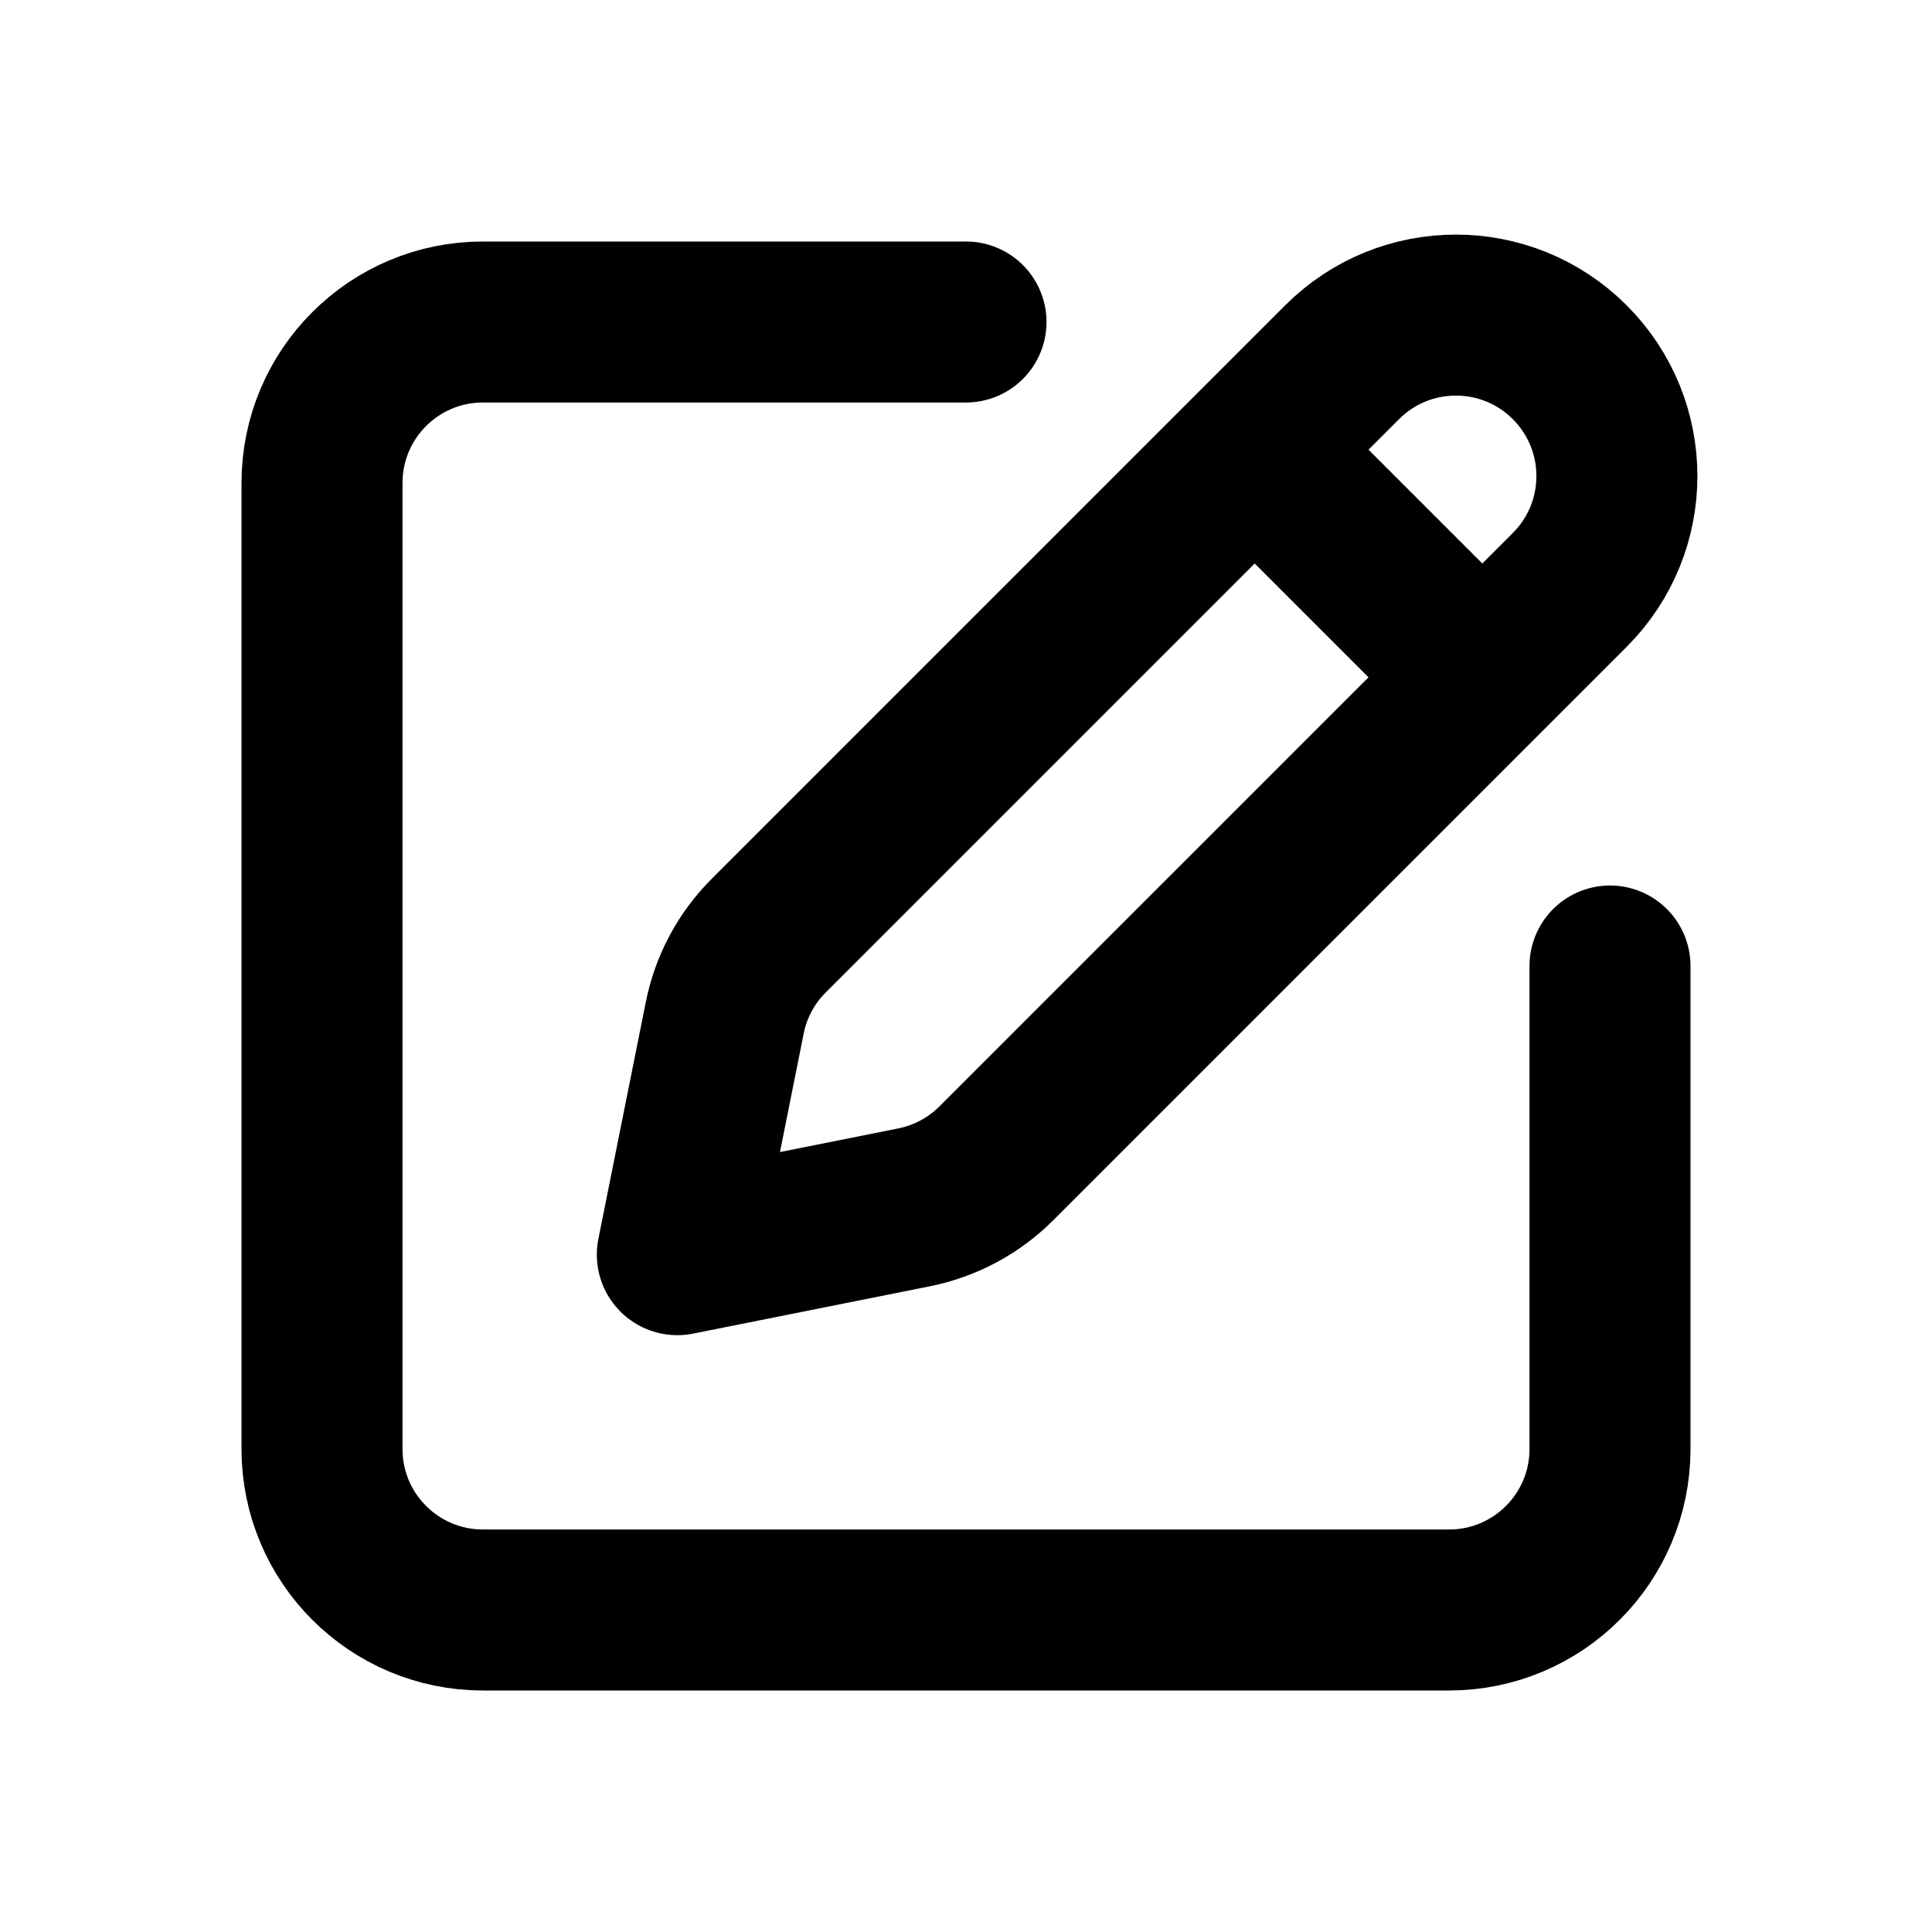
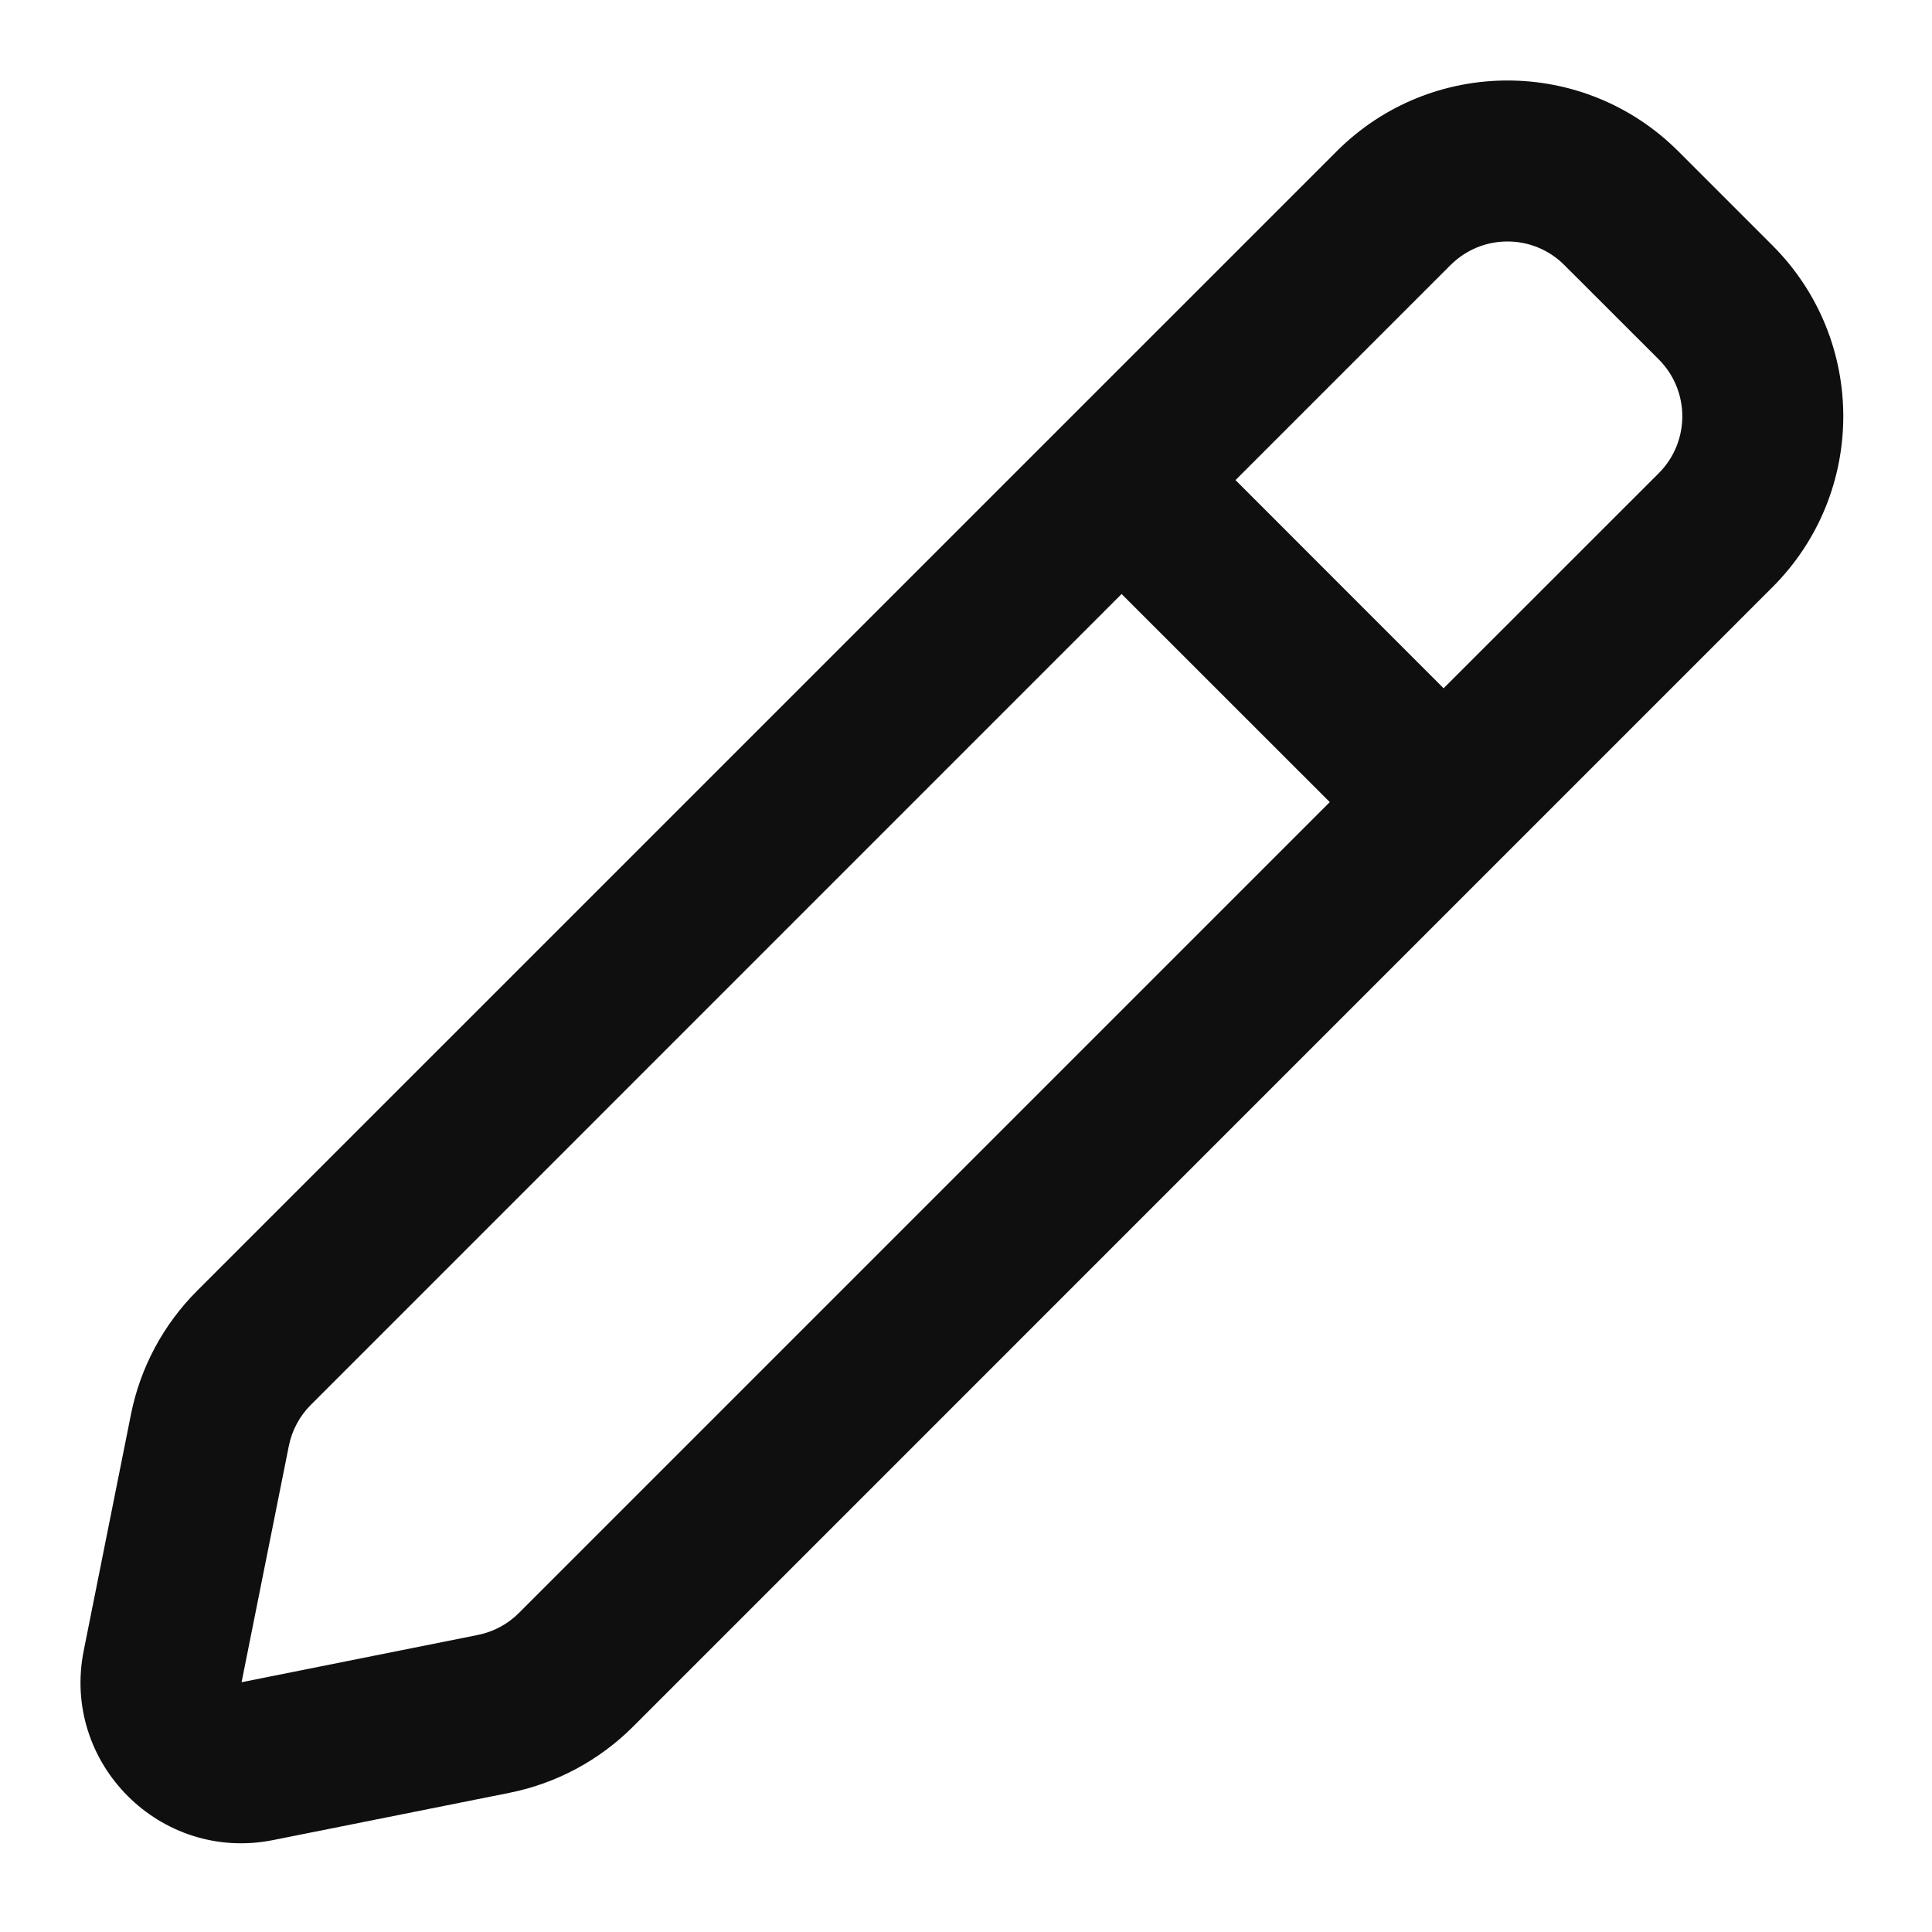
<svg xmlns="http://www.w3.org/2000/svg" width="800px" height="800px" viewBox="0 0 24 24" fill="none">
-   <path d="M12 4H6C4.895 4 4 4.895 4 6V18C4 19.105 4.895 20 6 20H18C19.105 20 20 19.105 20 18V12M18.414 8.414L19.5 7.328C20.281 6.547 20.281 5.281 19.5 4.5C18.719 3.719 17.453 3.719 16.672 4.5L15.586 5.586M18.414 8.414L12.378 14.45C12.099 14.73 11.743 14.92 11.356 14.998L8.414 15.586L9.003 12.644C9.08 12.257 9.27 11.901 9.55 11.622L15.586 5.586M18.414 8.414L15.586 5.586" stroke="#000000" stroke-width="2" stroke-linecap="round" stroke-linejoin="round" />
+   <path fill-rule="evenodd" clip-rule="evenodd" d="M20.848 1.879C19.676 0.707 17.777 0.707 16.605 1.879L2.447 16.036C2.029 16.455 1.743 16.988 1.627 17.569L1.04 20.505C0.76 21.904 1.994 23.138 3.393 22.858L6.329 22.271C6.909 22.155 7.443 21.869 7.862 21.451L22.019 7.293C23.191 6.121 23.191 4.222 22.019 3.05L20.848 1.879ZM18.019 3.293C18.41 2.902 19.043 2.902 19.433 3.293L20.605 4.464C20.996 4.855 20.996 5.488 20.605 5.879L17.933 8.55L15.348 5.964L18.019 3.293ZM13.933 7.379L3.862 17.451C3.722 17.59 3.627 17.768 3.588 17.962L3.001 20.897L5.936 20.31C6.13 20.271 6.308 20.176 6.447 20.036L16.519 9.964L13.933 7.379Z" fill="#0F0F0F" />
</svg>
